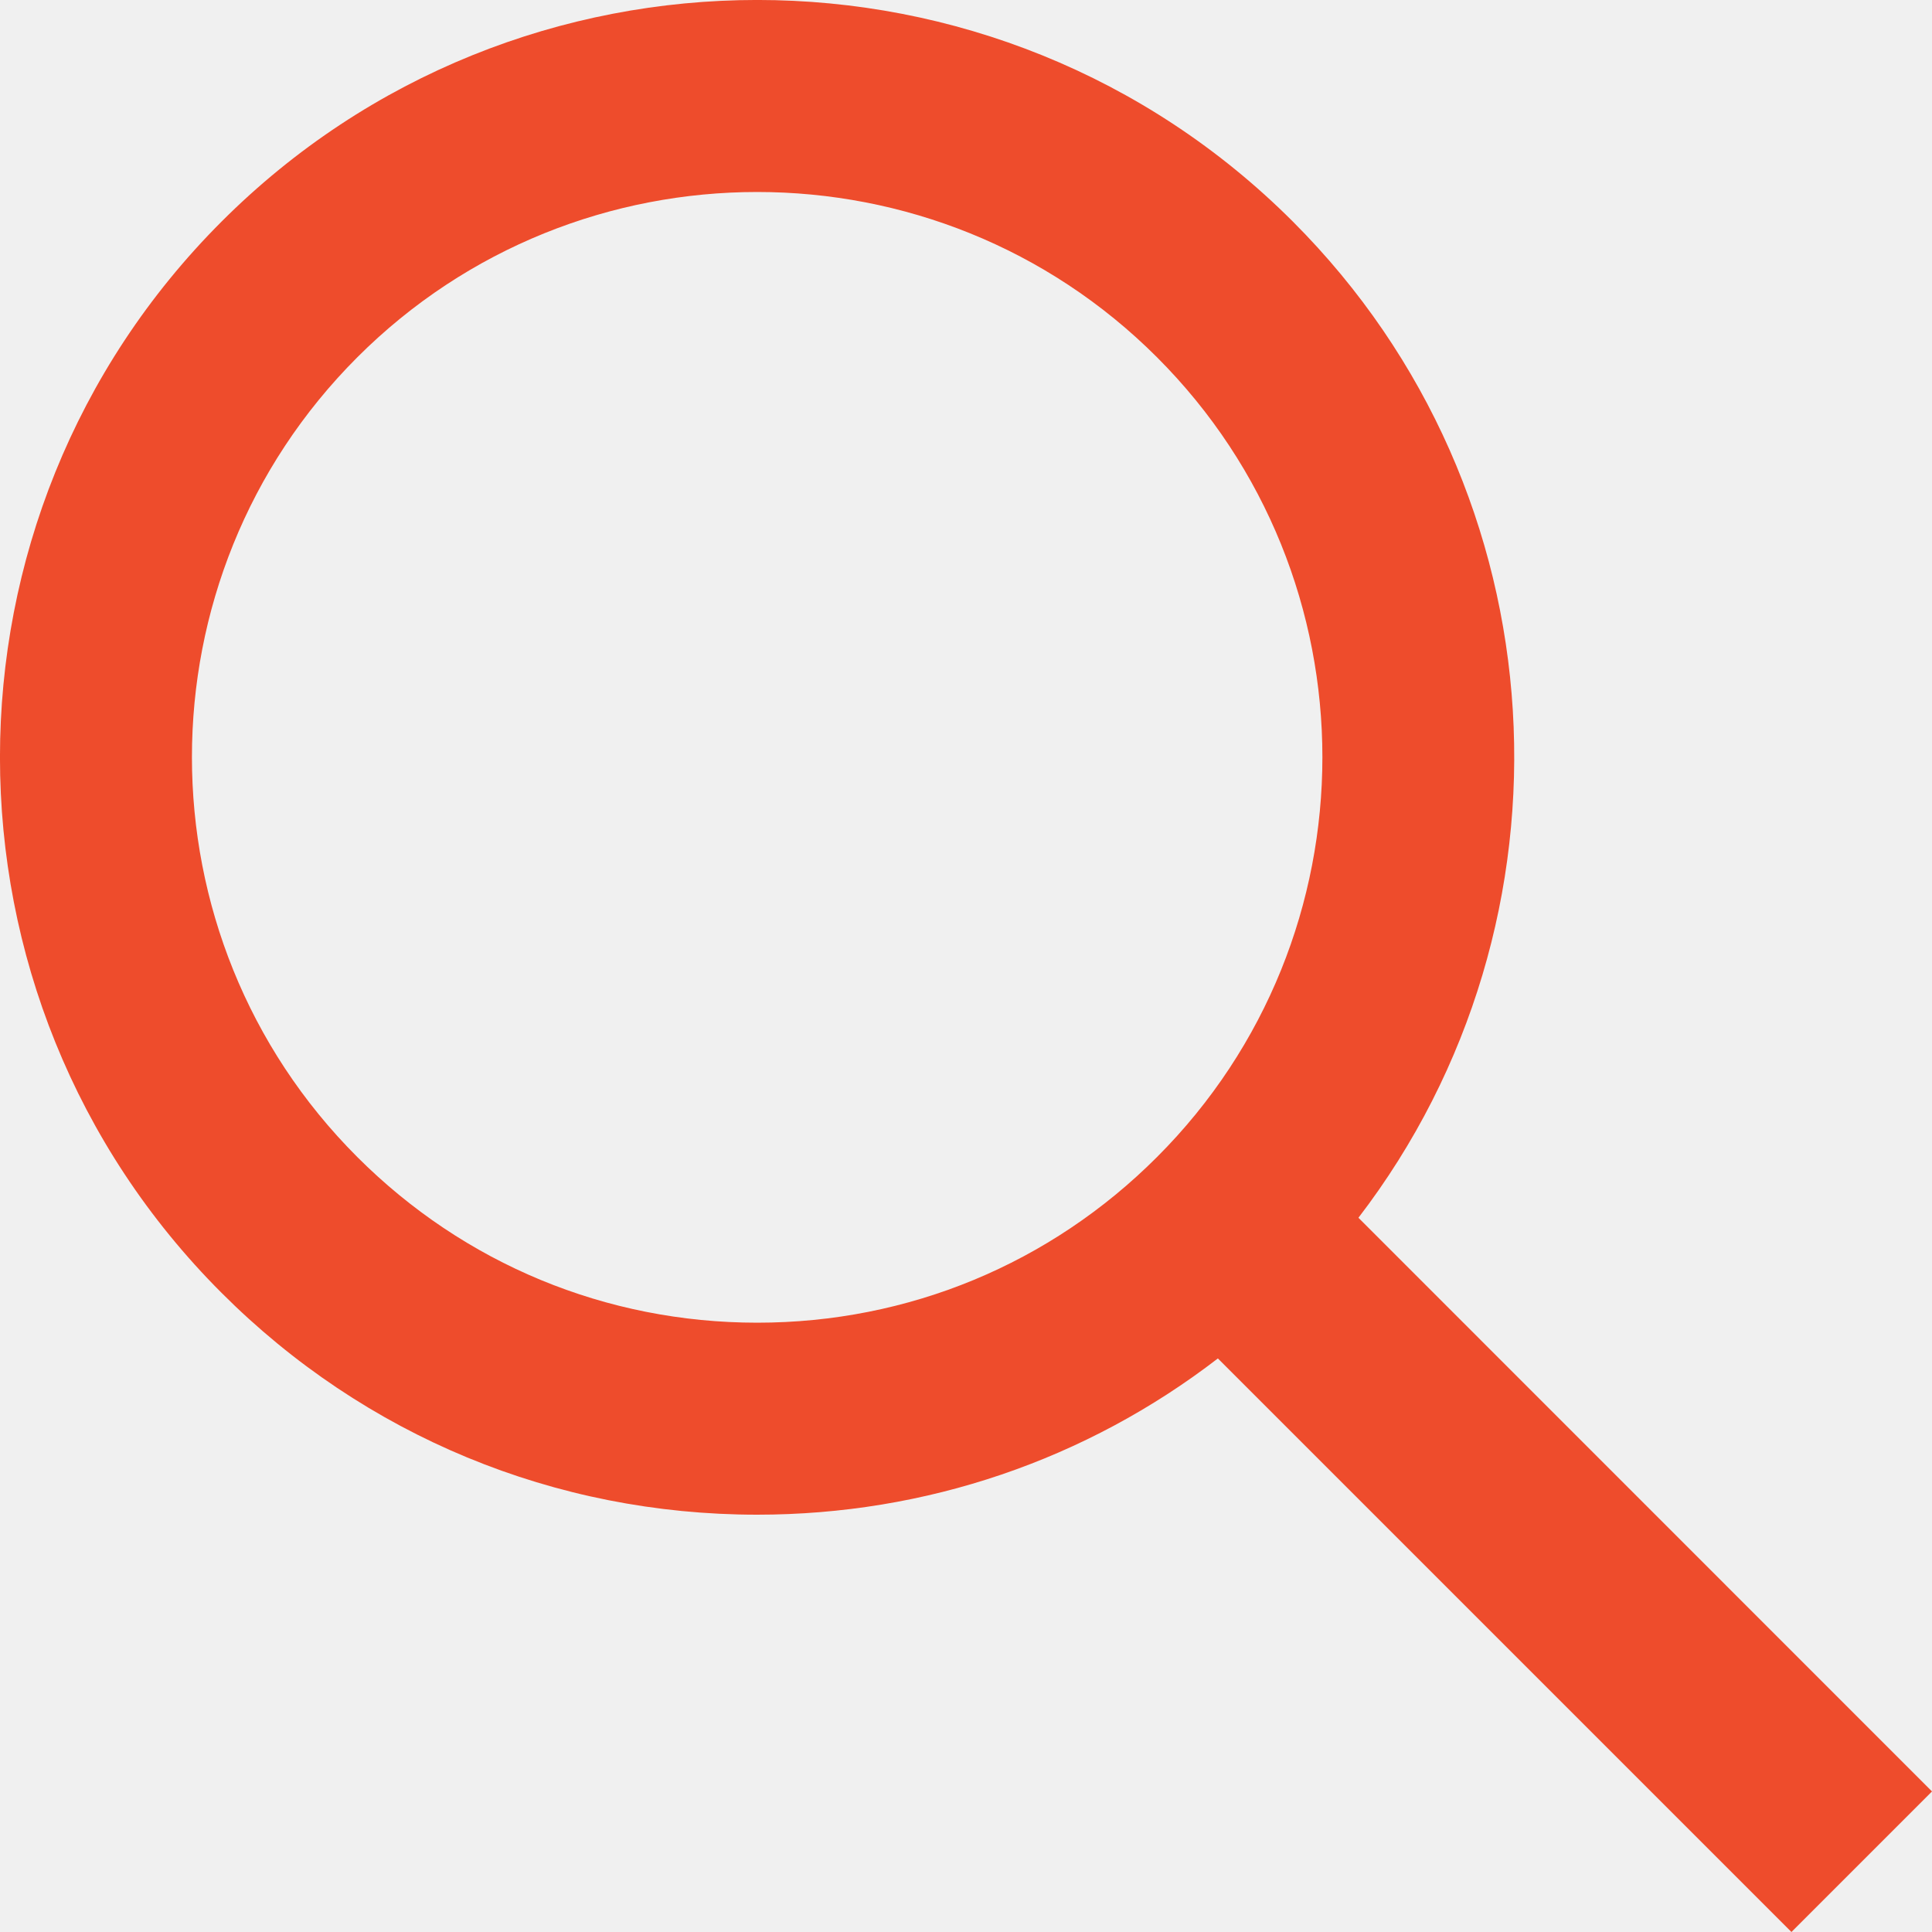
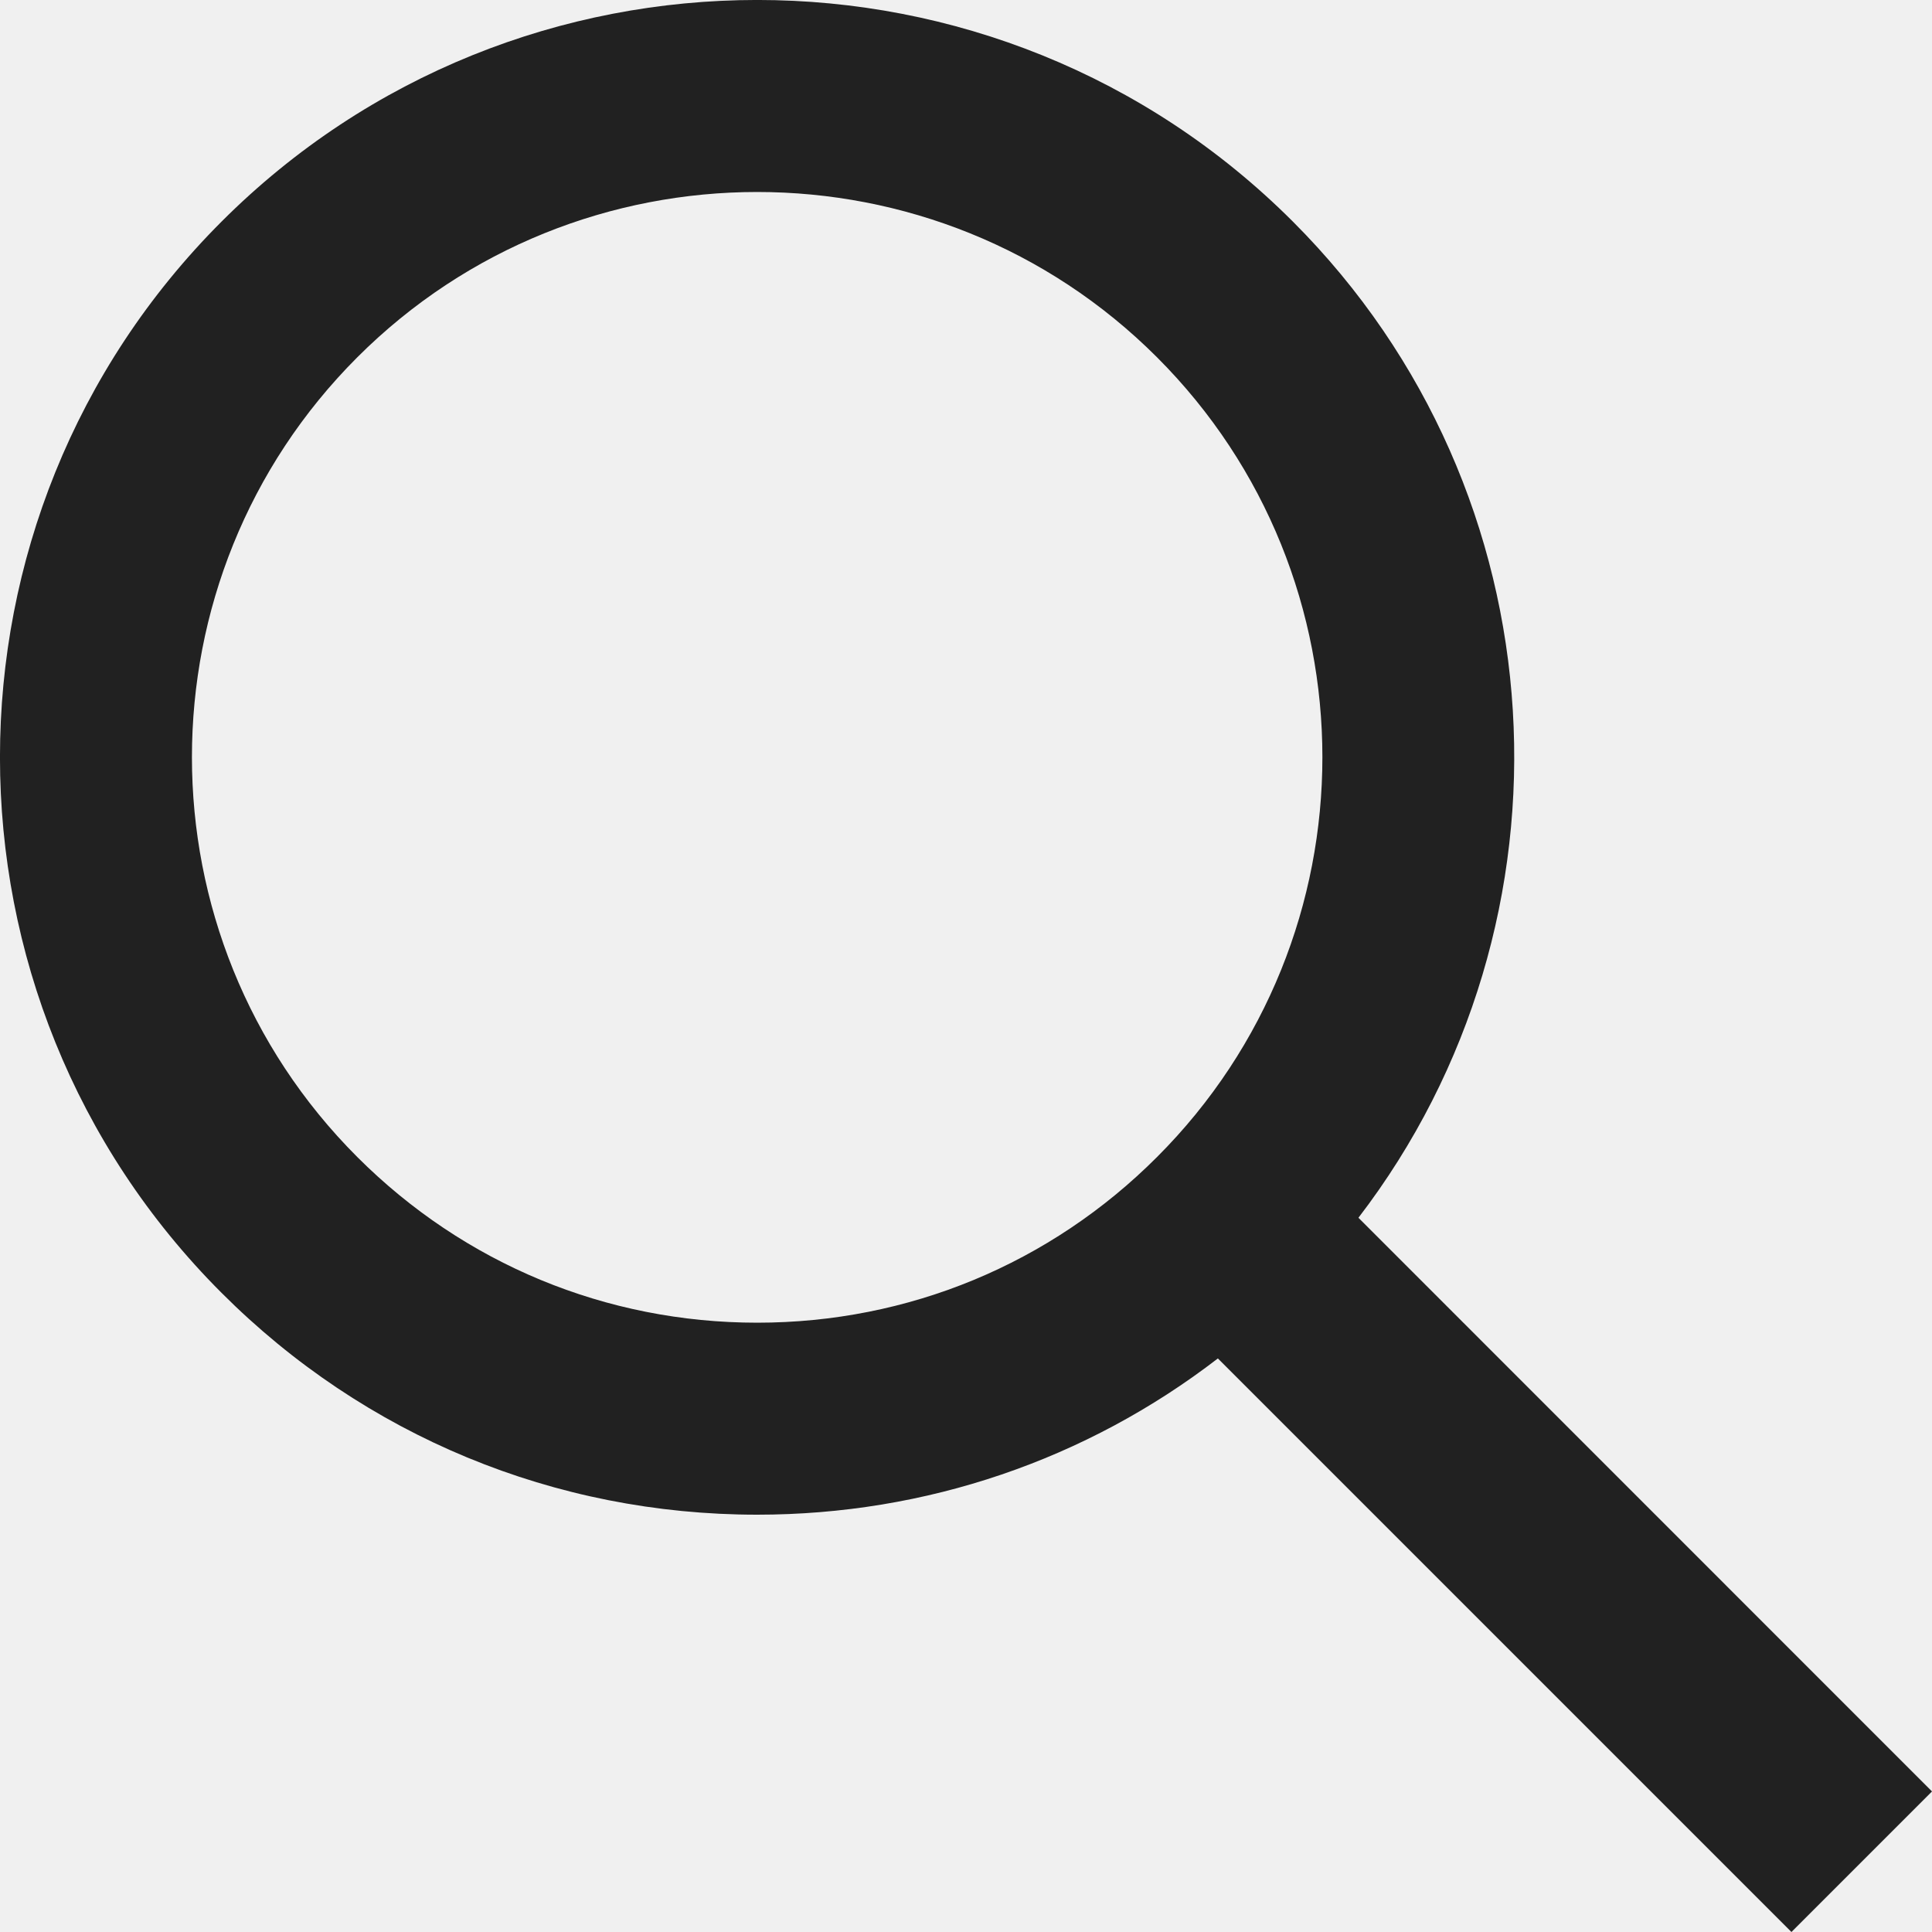
<svg xmlns="http://www.w3.org/2000/svg" xmlns:xlink="http://www.w3.org/1999/xlink" width="16px" height="16px" viewBox="0 0 16 16" version="1.1">
  <defs>
    <polygon id="path-1" points="0 0 16 0 16 16 0 16" />
  </defs>
  <g id="Page-1" stroke="none" stroke-width="1" fill="none" fill-rule="evenodd">
    <g id="Artboard" transform="translate(-63, -93)">
      <g id="ic" transform="translate(63, 93)">
        <mask id="mask-2" fill="white">
          <use xlink:href="#path-1" />
        </mask>
        <g id="Clip-2" />
-         <path d="M2.959,9.582 C1.133,7.756 1.133,4.785 2.959,2.959 C3.872,2.046 5.071,1.59 6.271,1.59 C7.47,1.59 8.669,2.046 9.582,2.959 C11.408,4.785 11.408,7.756 9.582,9.582 C8.698,10.467 7.522,10.954 6.271,10.954 C5.02,10.954 3.844,10.467 2.959,9.582 Z M16,14.836 L11.25,10.085 C13.135,7.627 12.955,4.083 10.707,1.835 C8.261,-0.612 4.281,-0.612 1.835,1.835 C-0.612,4.281 -0.612,8.261 1.835,10.707 C3.019,11.892 4.595,12.544 6.271,12.544 C7.669,12.544 8.996,12.089 10.086,11.25 L14.836,16 L16,14.836 Z" id="Fill-1" fill="#EE4C2C" mask="url(#mask-2)" />
+         <path d="M2.959,9.582 C1.133,7.756 1.133,4.785 2.959,2.959 C3.872,2.046 5.071,1.59 6.271,1.59 C7.47,1.59 8.669,2.046 9.582,2.959 C11.408,4.785 11.408,7.756 9.582,9.582 C8.698,10.467 7.522,10.954 6.271,10.954 C5.02,10.954 3.844,10.467 2.959,9.582 Z M16,14.836 L11.25,10.085 C13.135,7.627 12.955,4.083 10.707,1.835 C8.261,-0.612 4.281,-0.612 1.835,1.835 C-0.612,4.281 -0.612,8.261 1.835,10.707 C3.019,11.892 4.595,12.544 6.271,12.544 C7.669,12.544 8.996,12.089 10.086,11.25 L14.836,16 L16,14.836 Z" id="Fill-1" fill="#212121" mask="url(#mask-2)" />
      </g>
    </g>
  </g>
</svg>
